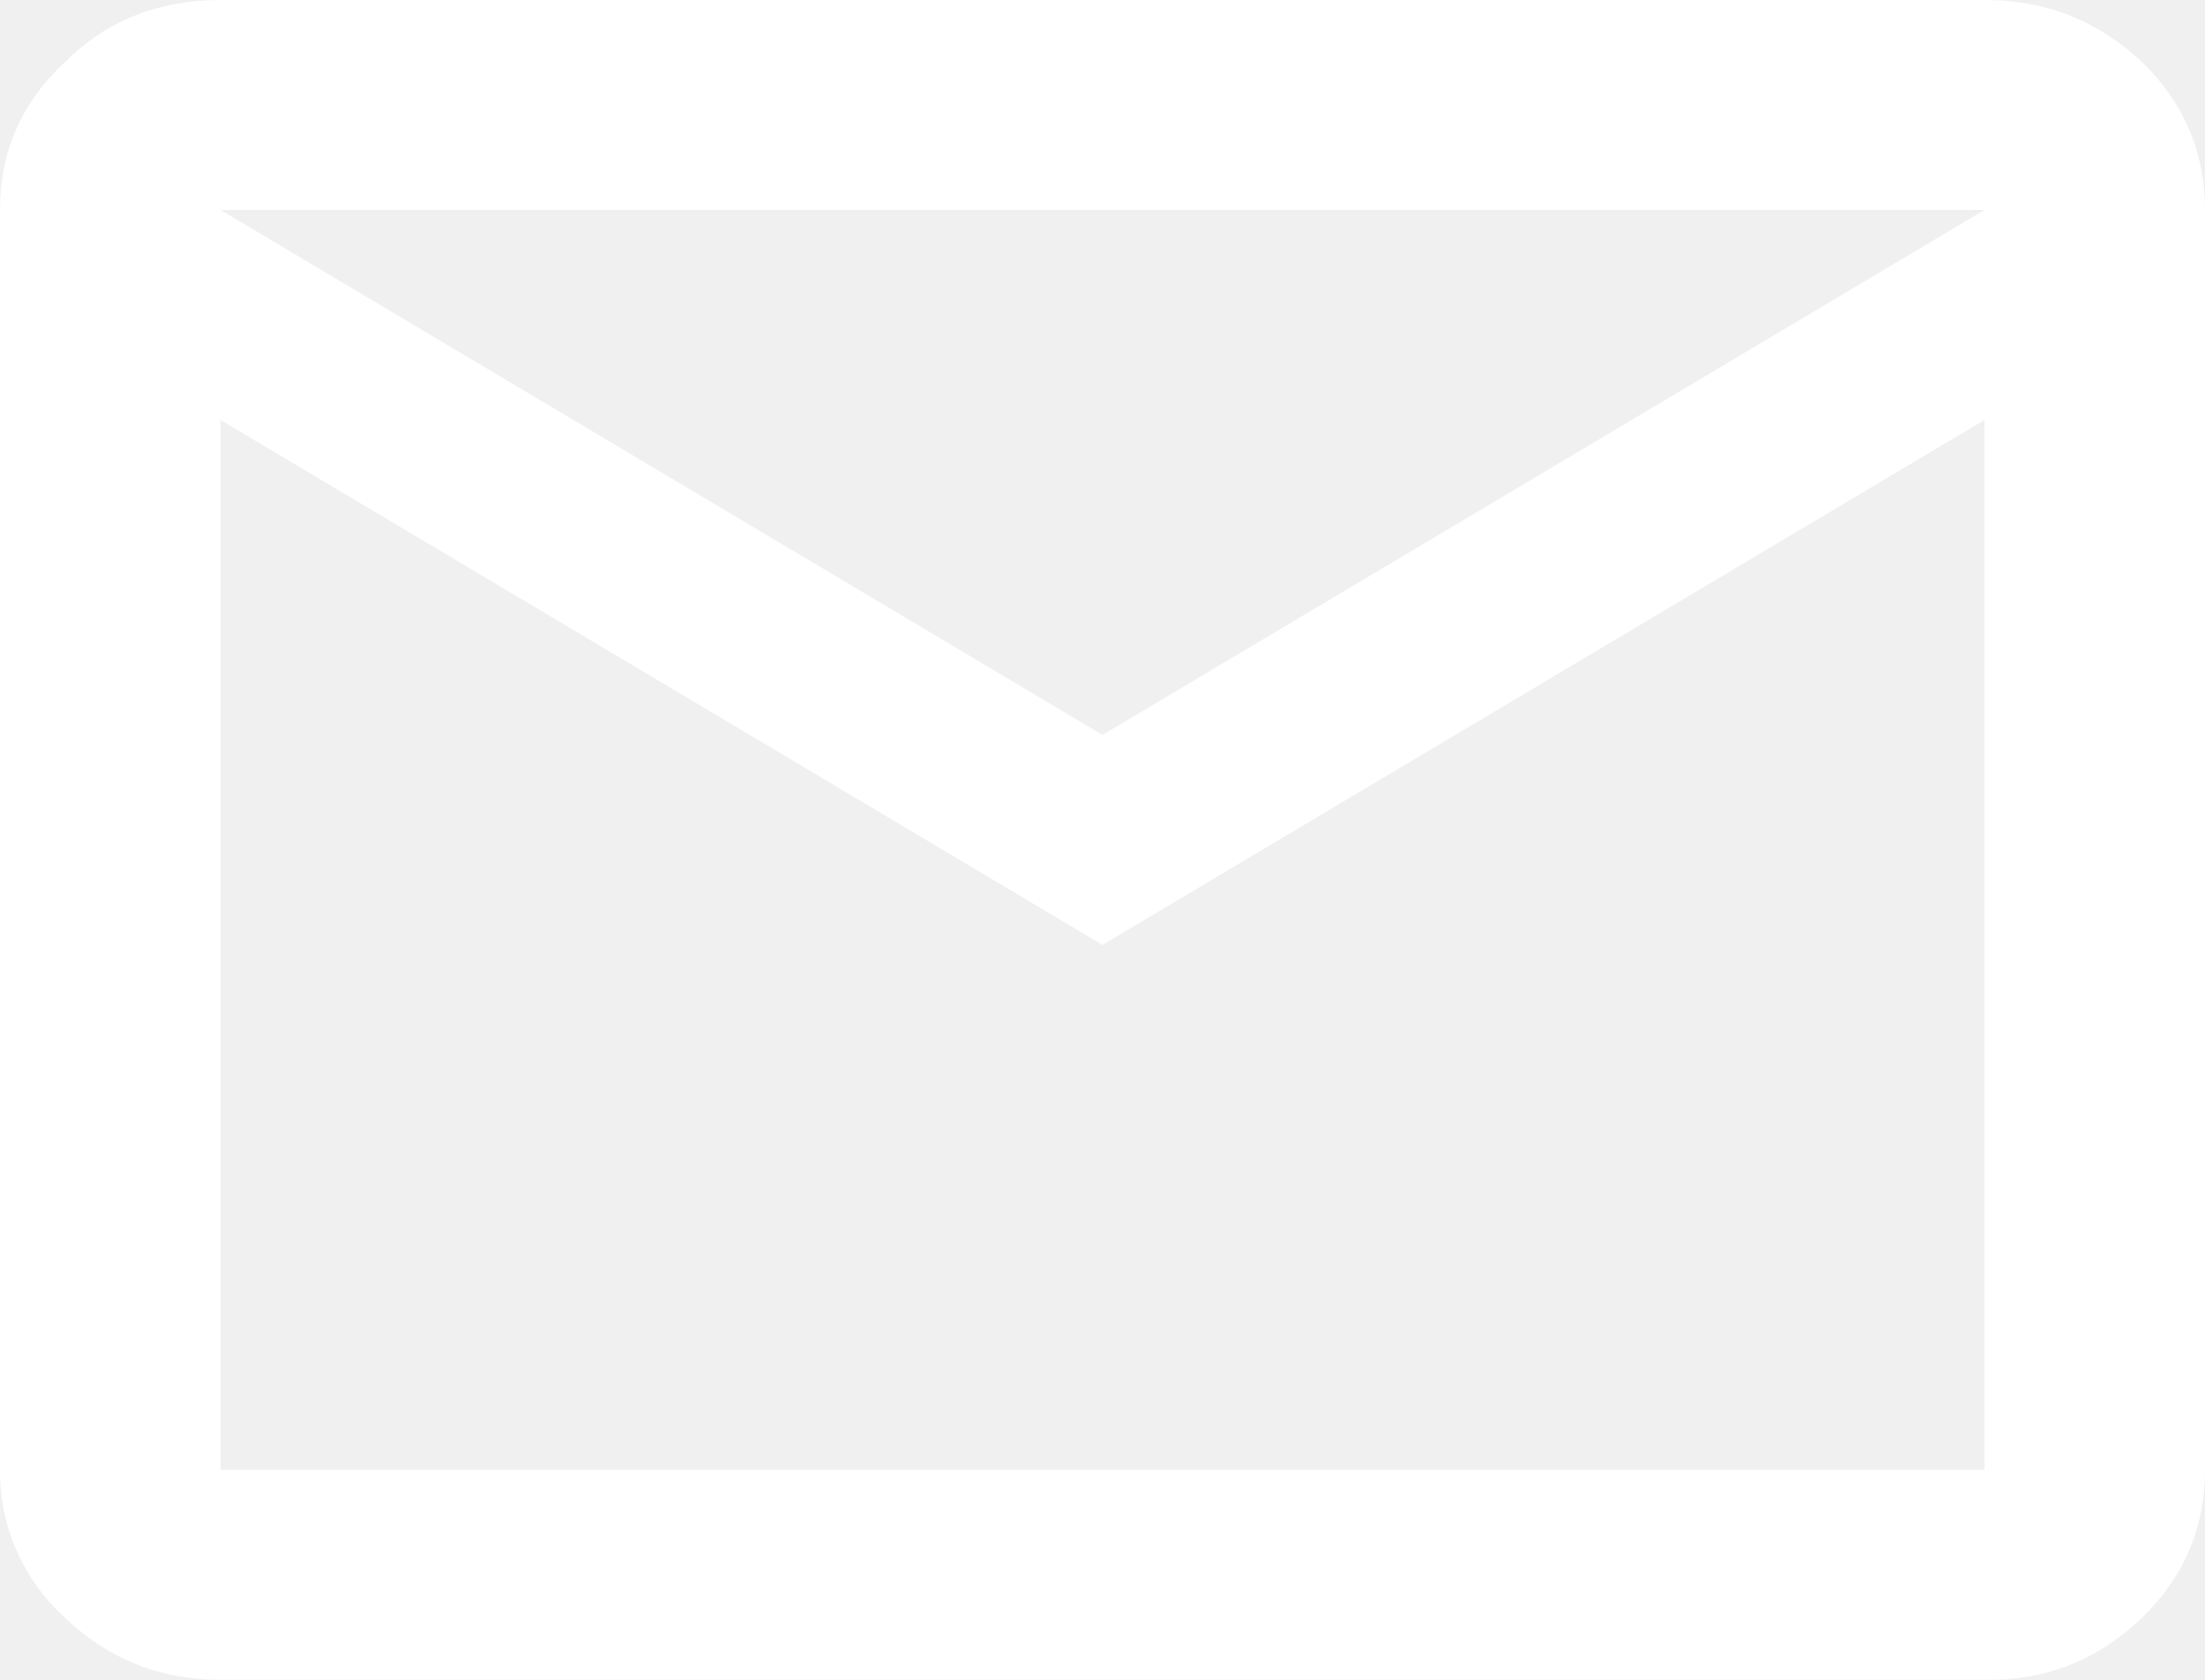
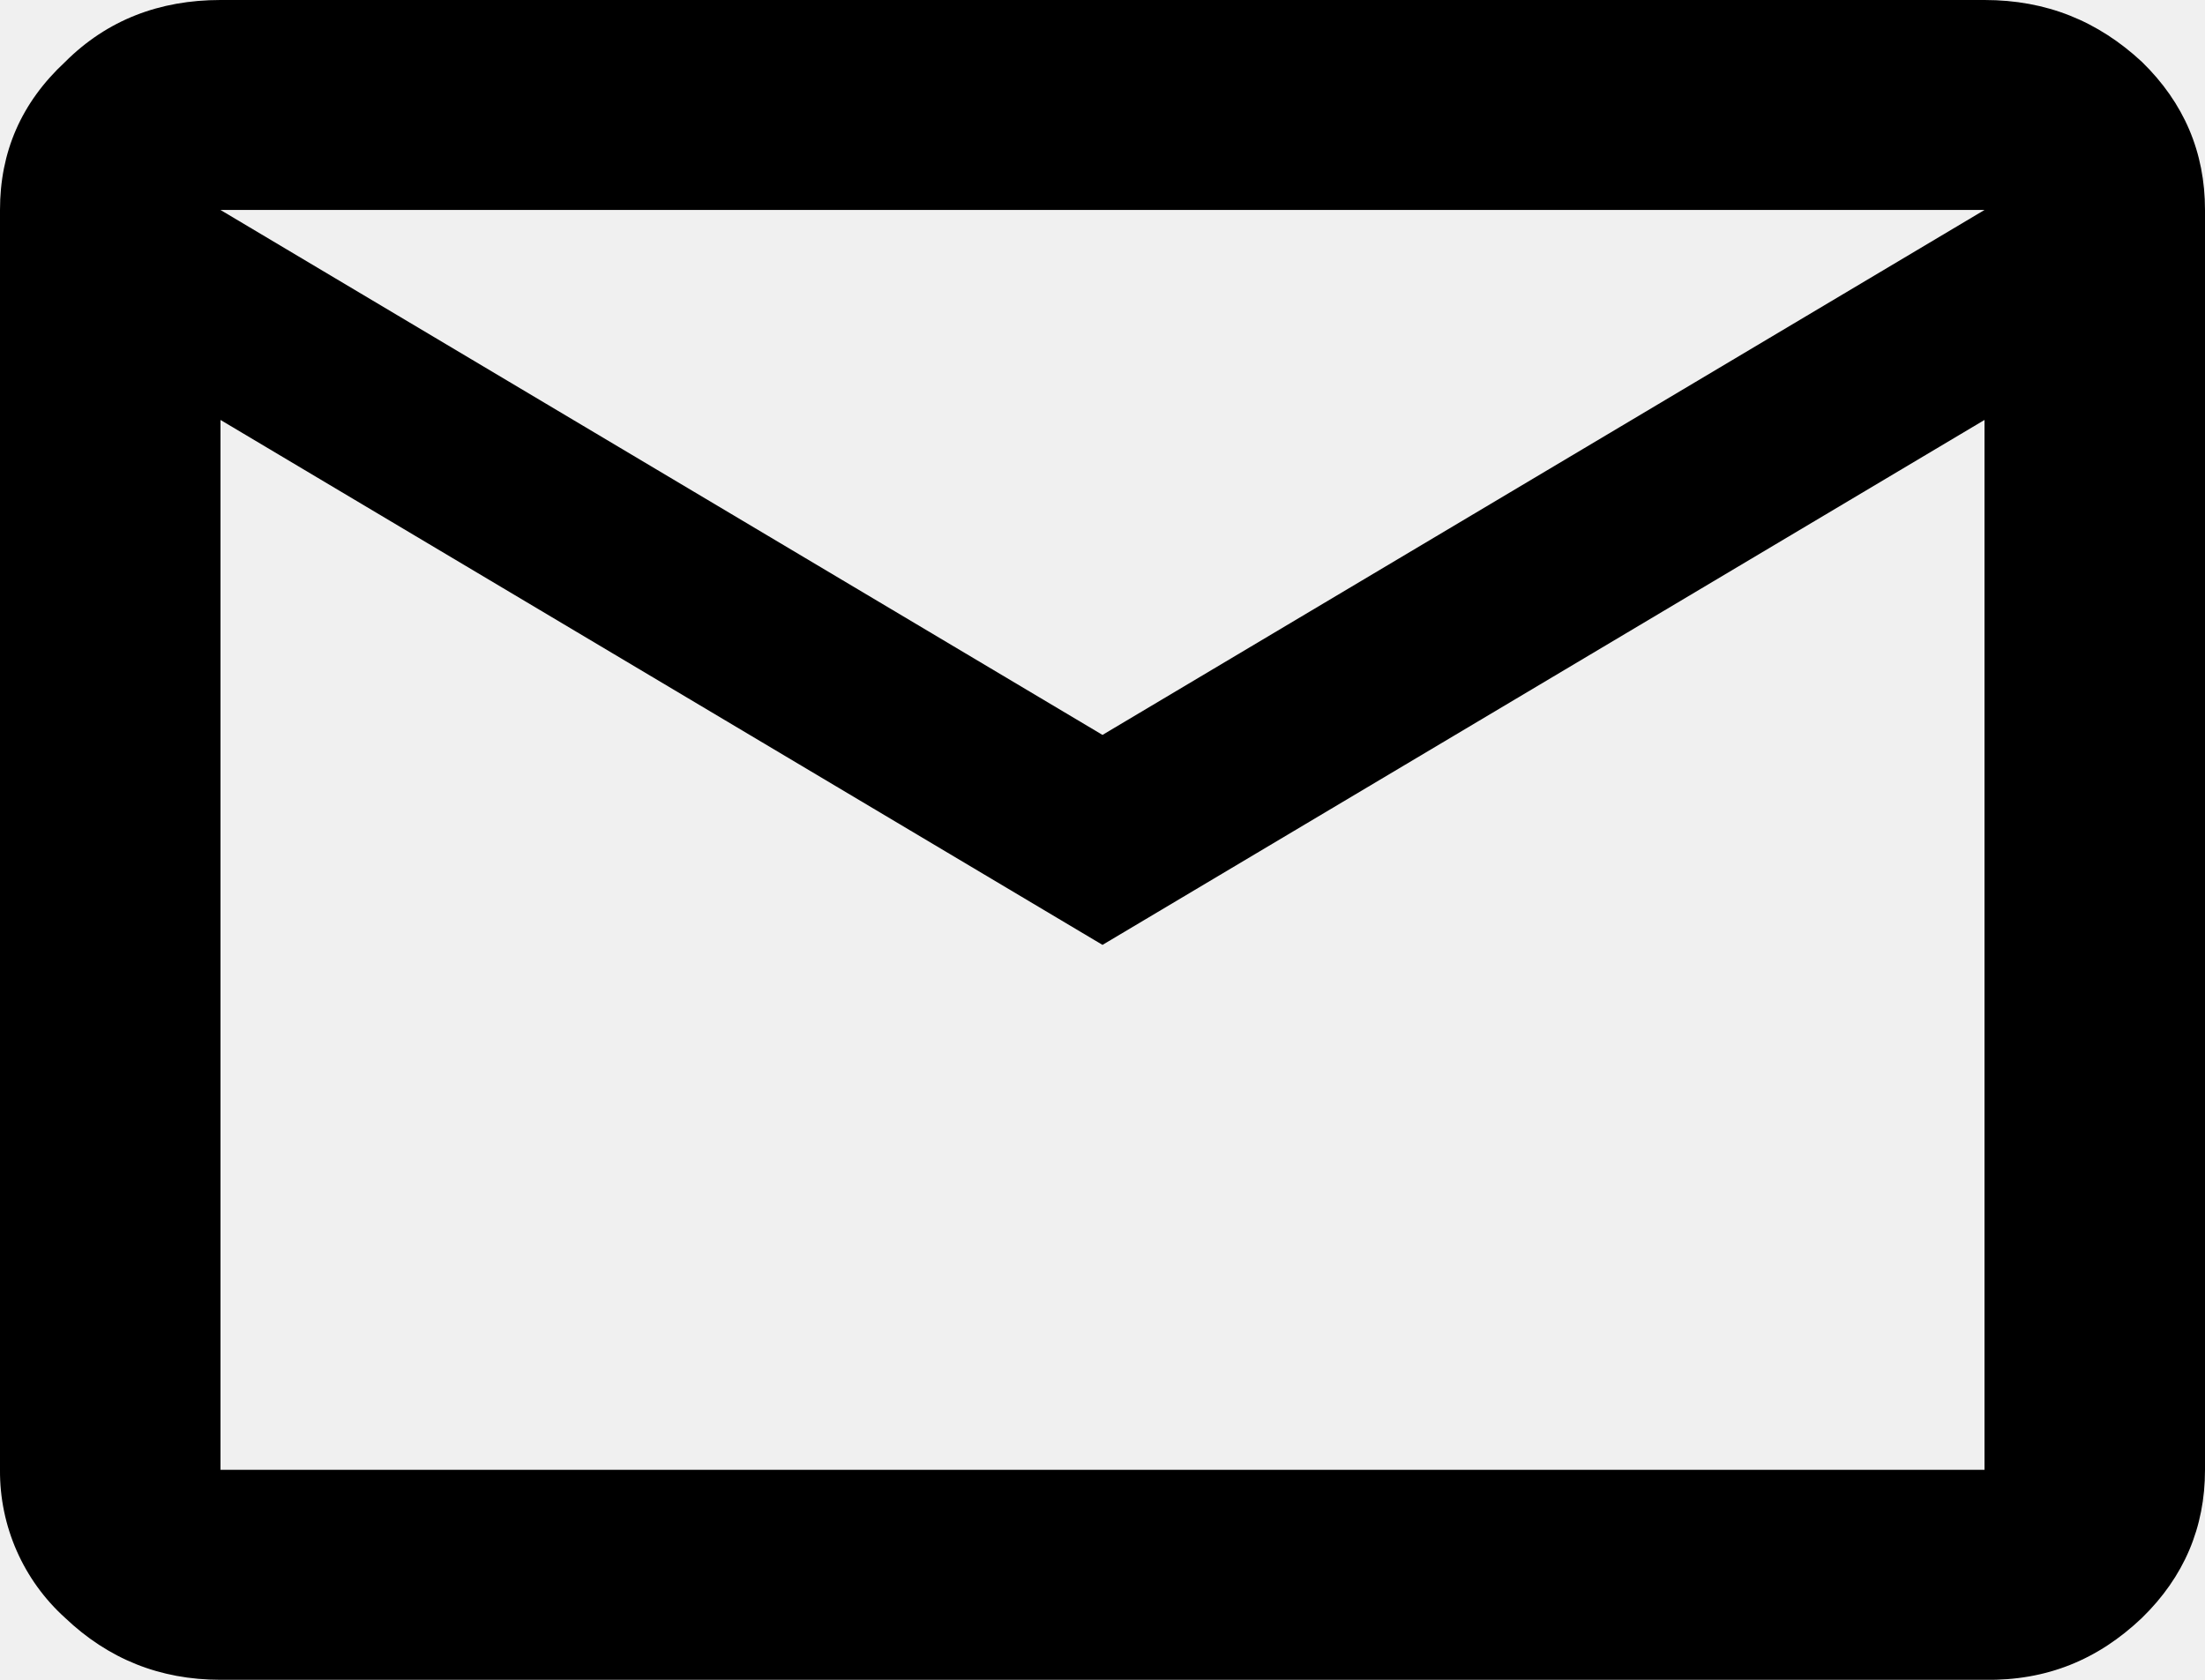
- <svg xmlns="http://www.w3.org/2000/svg" viewBox="0 0 21 16" fill="none">
-   <path d="M2.1 16c-.58 0-1.07-.2-1.48-.59a1.88 1.88 0 0 1-.62-1.41v-12c0-.55.2-1.02.62-1.41.4-.4.9-.59 1.48-.59h16.8c.59 0 1.08.2 1.5.59.4.39.6.86.6 1.41v12c0 .55-.2 1.02-.6 1.41-.42.4-.91.6-1.5.59h-16.8Zm8.4-7-8.4-5v10h16.8v-10l-8.4 5Zm0-2 8.4-5h-16.8l8.4 5Zm-8.4-3v-2 12-10Z" fill="#fff" />
+ <svg xmlns="http://www.w3.org/2000/svg" viewBox="0 0 21 16" fill="currentColor">
+   <path d="M2.1 16c-.58 0-1.07-.2-1.48-.59a1.88 1.88 0 0 1-.62-1.41v-12c0-.55.2-1.02.62-1.41.4-.4.9-.59 1.48-.59h16.8c.59 0 1.08.2 1.5.59.4.39.6.86.6 1.41v12c0 .55-.2 1.02-.6 1.41-.42.4-.91.6-1.5.59h-16.8Zm8.4-7-8.4-5v10h16.8v-10l-8.4 5Zm0-2 8.4-5h-16.8l8.4 5Zm-8.4-3v-2 12-10Z" fill="currentColor" />
</svg>
